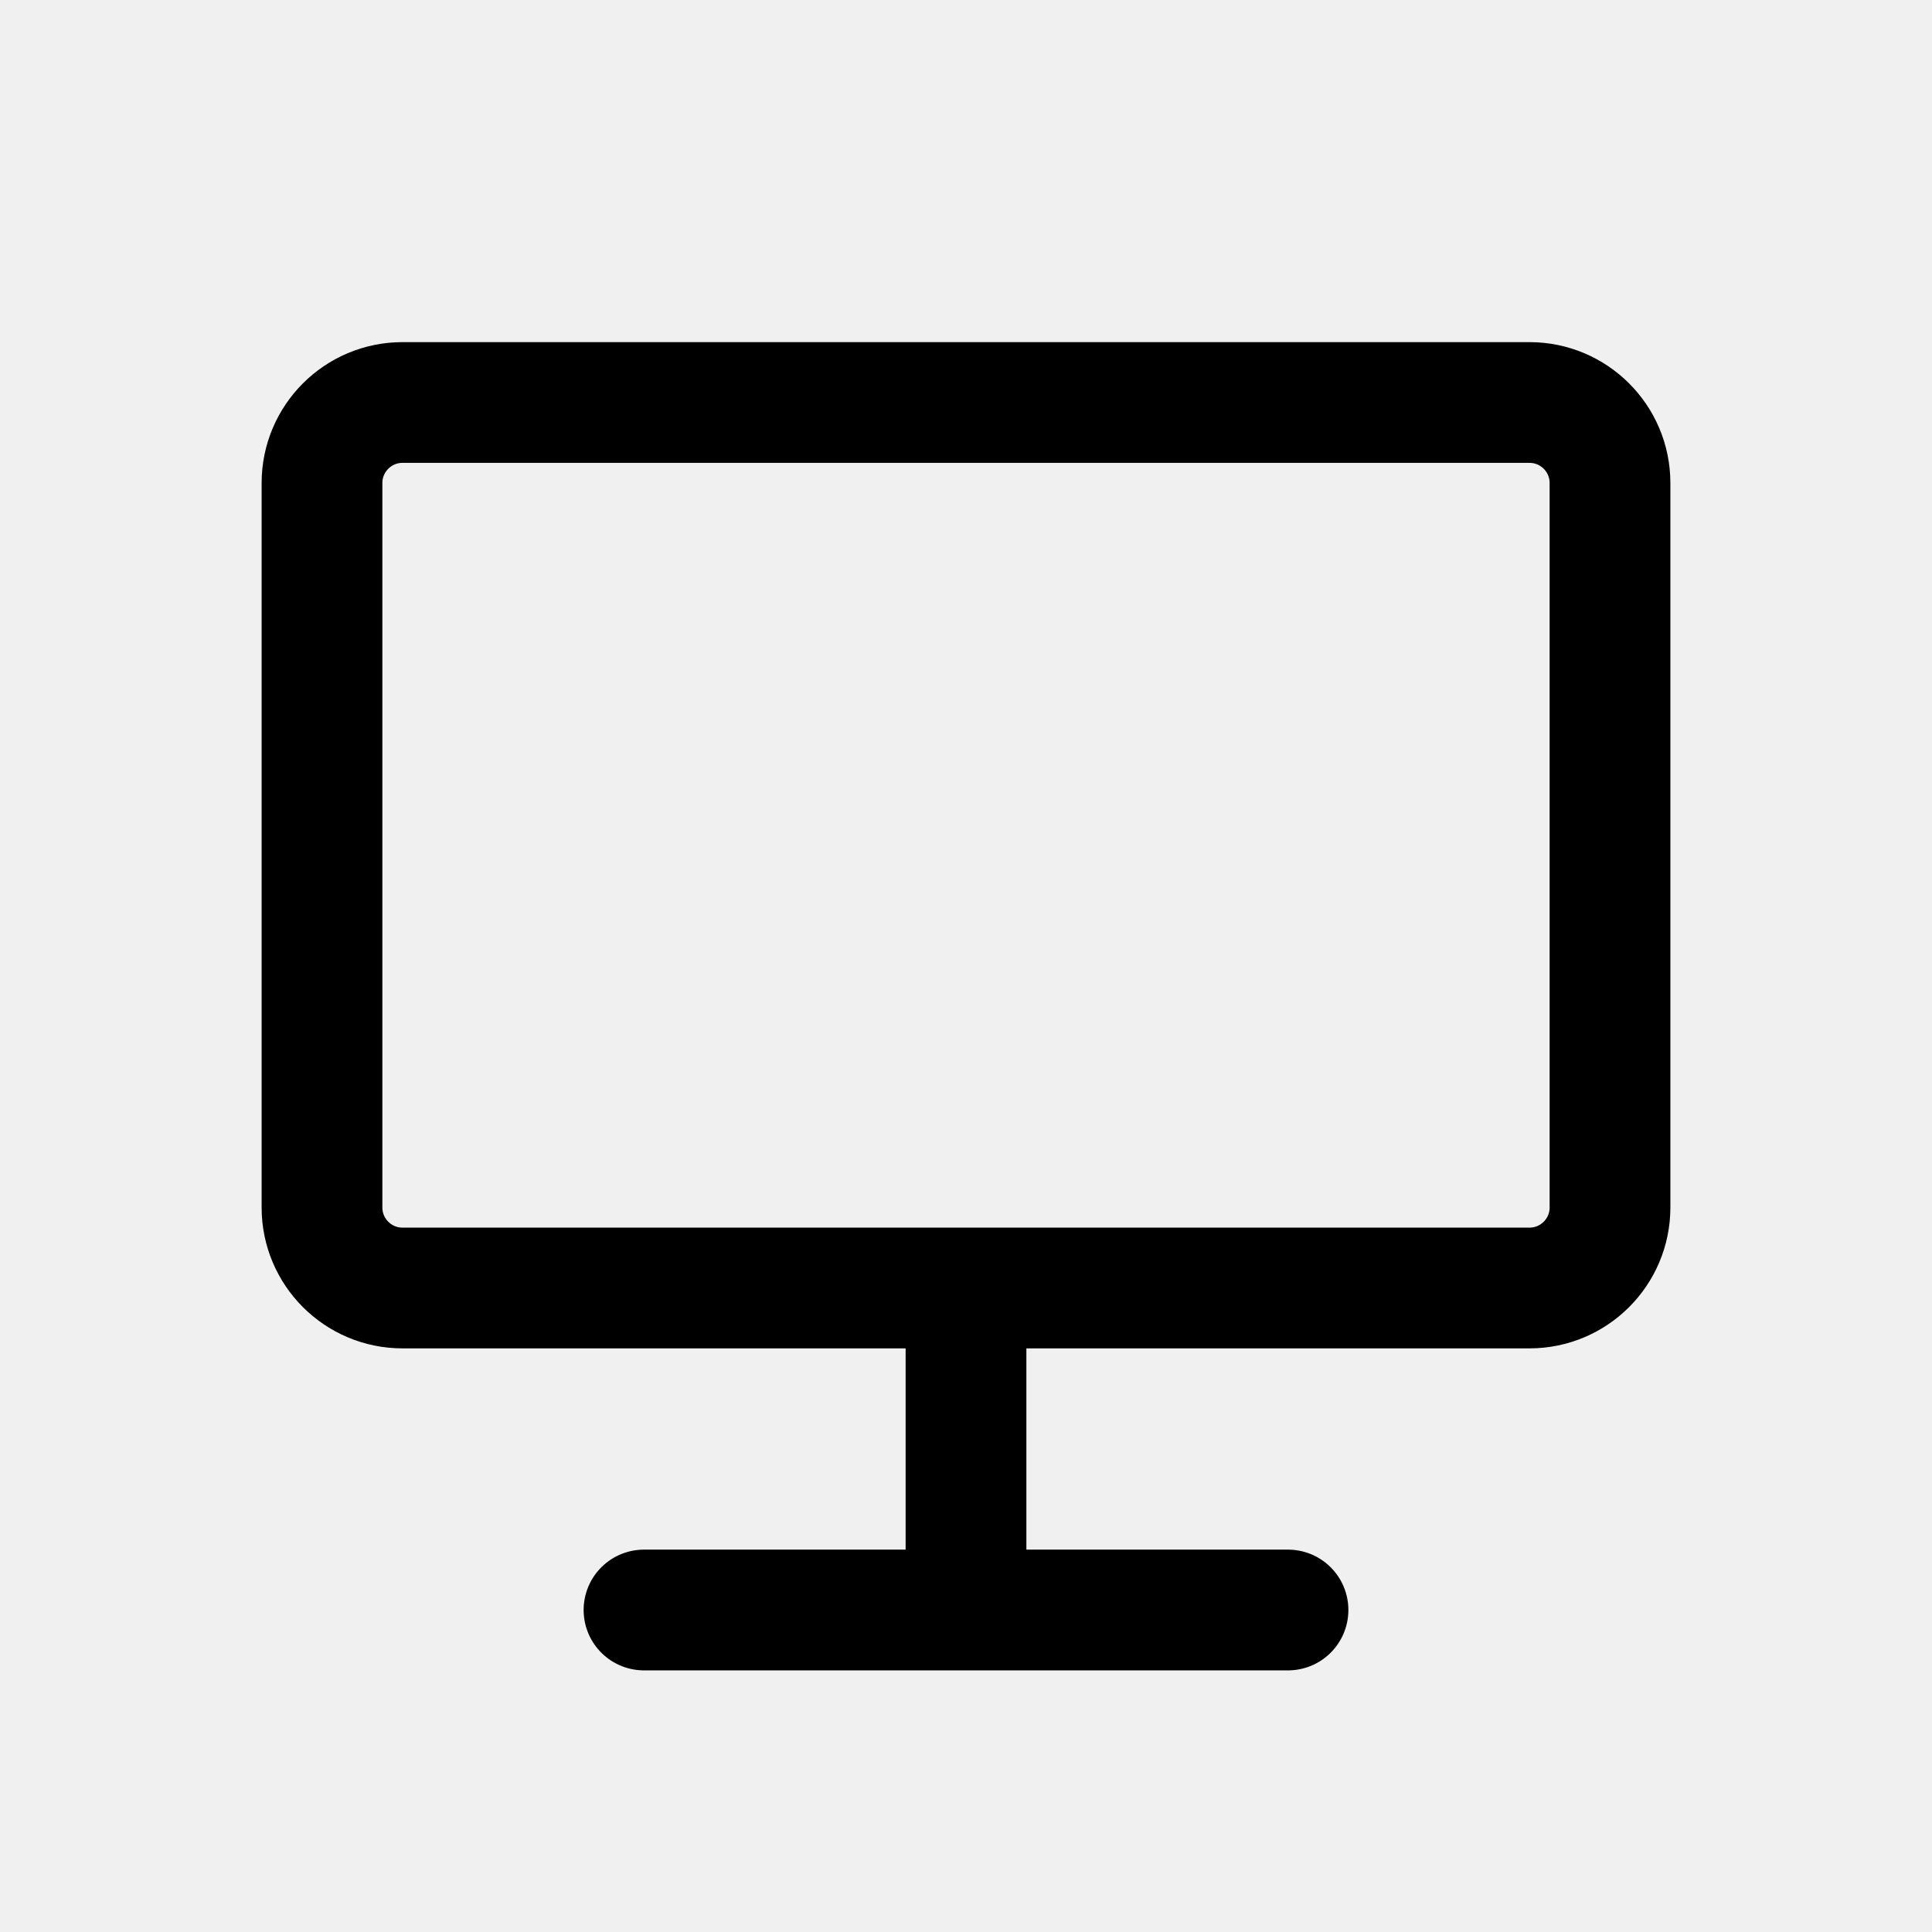
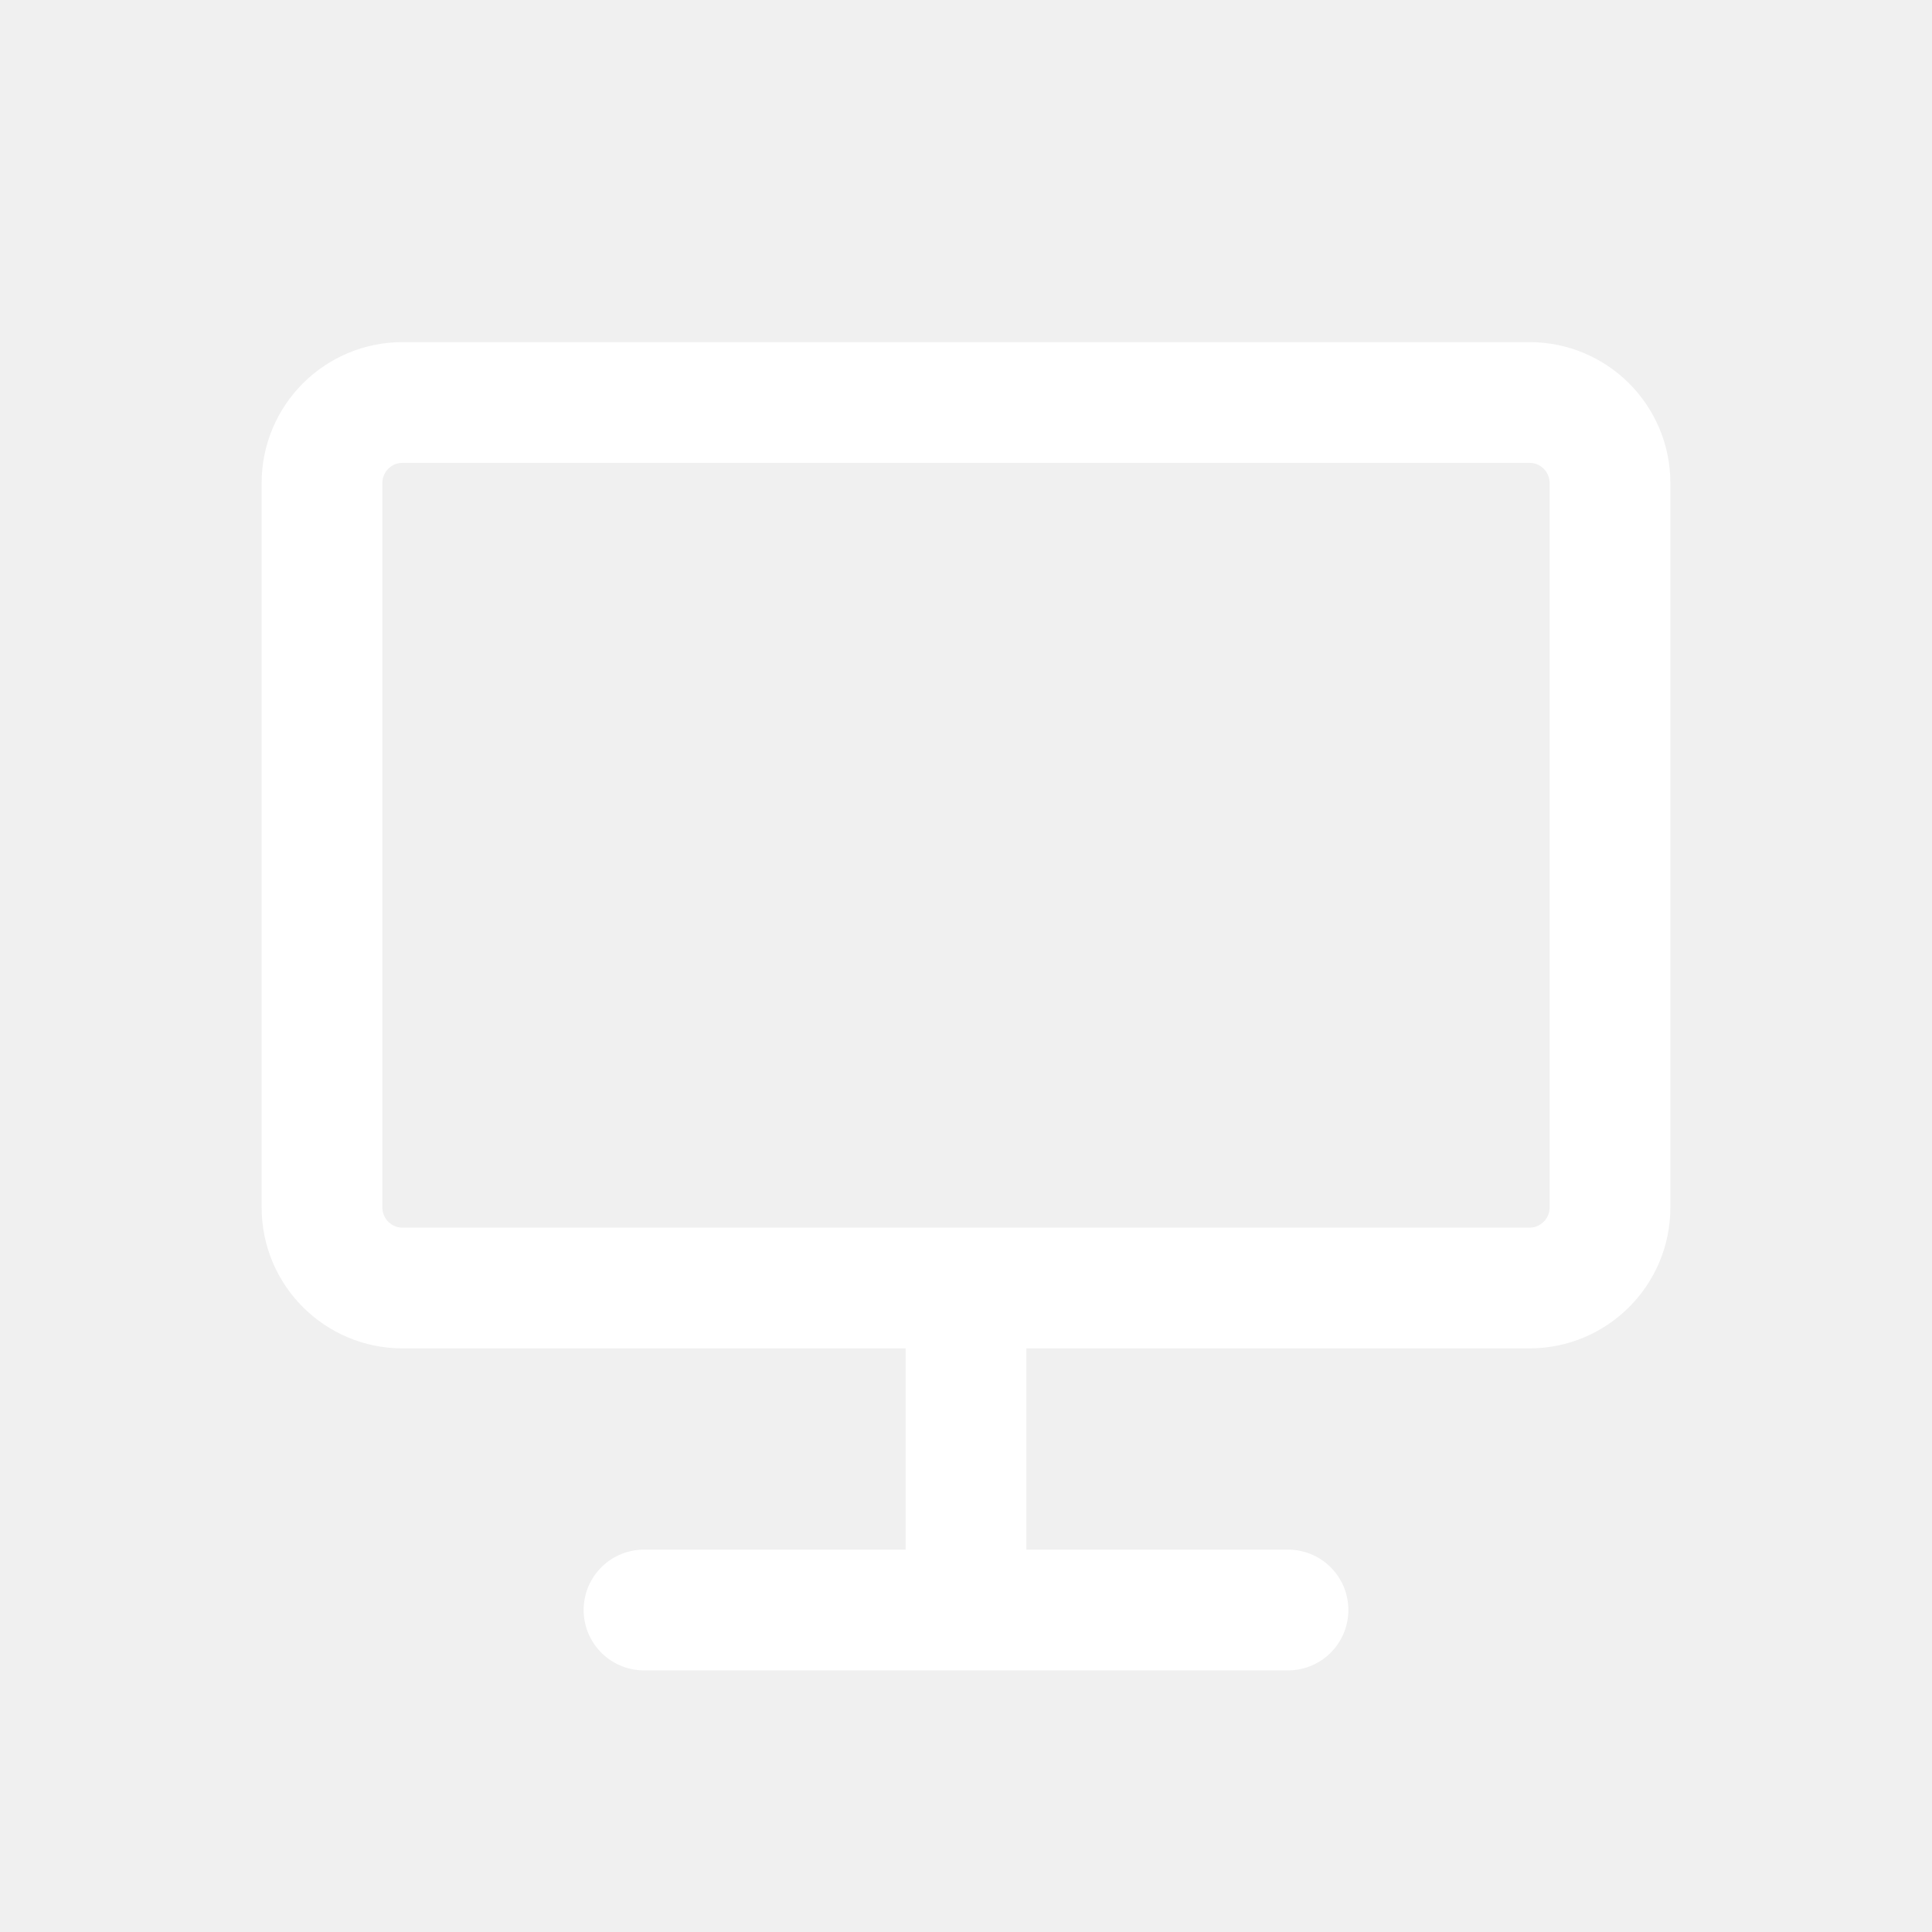
<svg xmlns="http://www.w3.org/2000/svg" width="800px" height="800px" viewBox="0 0 24 24" fill="none">
-   <path d="M12 20H16M12 20H8M12 20V16M12 16H5C4.448 16 4 15.552 4 15V6C4 5.448 4.448 5 5 5H19C19.552 5 20 5.448 20 6V15C20 15.552 19.552 16 19 16H12Z" stroke="#000000" stroke-width="1.5" stroke-linecap="round" stroke-linejoin="round" />
+   <path d="M12 20H16M12 20H8M12 20V16M12 16H5C4.448 16 4 15.552 4 15V6C4 5.448 4.448 5 5 5H19C19.552 5 20 5.448 20 6V15C20 15.552 19.552 16 19 16H12Z" stroke="#ffffff" stroke-width="1.5" stroke-linecap="round" stroke-linejoin="round" />
</svg>
